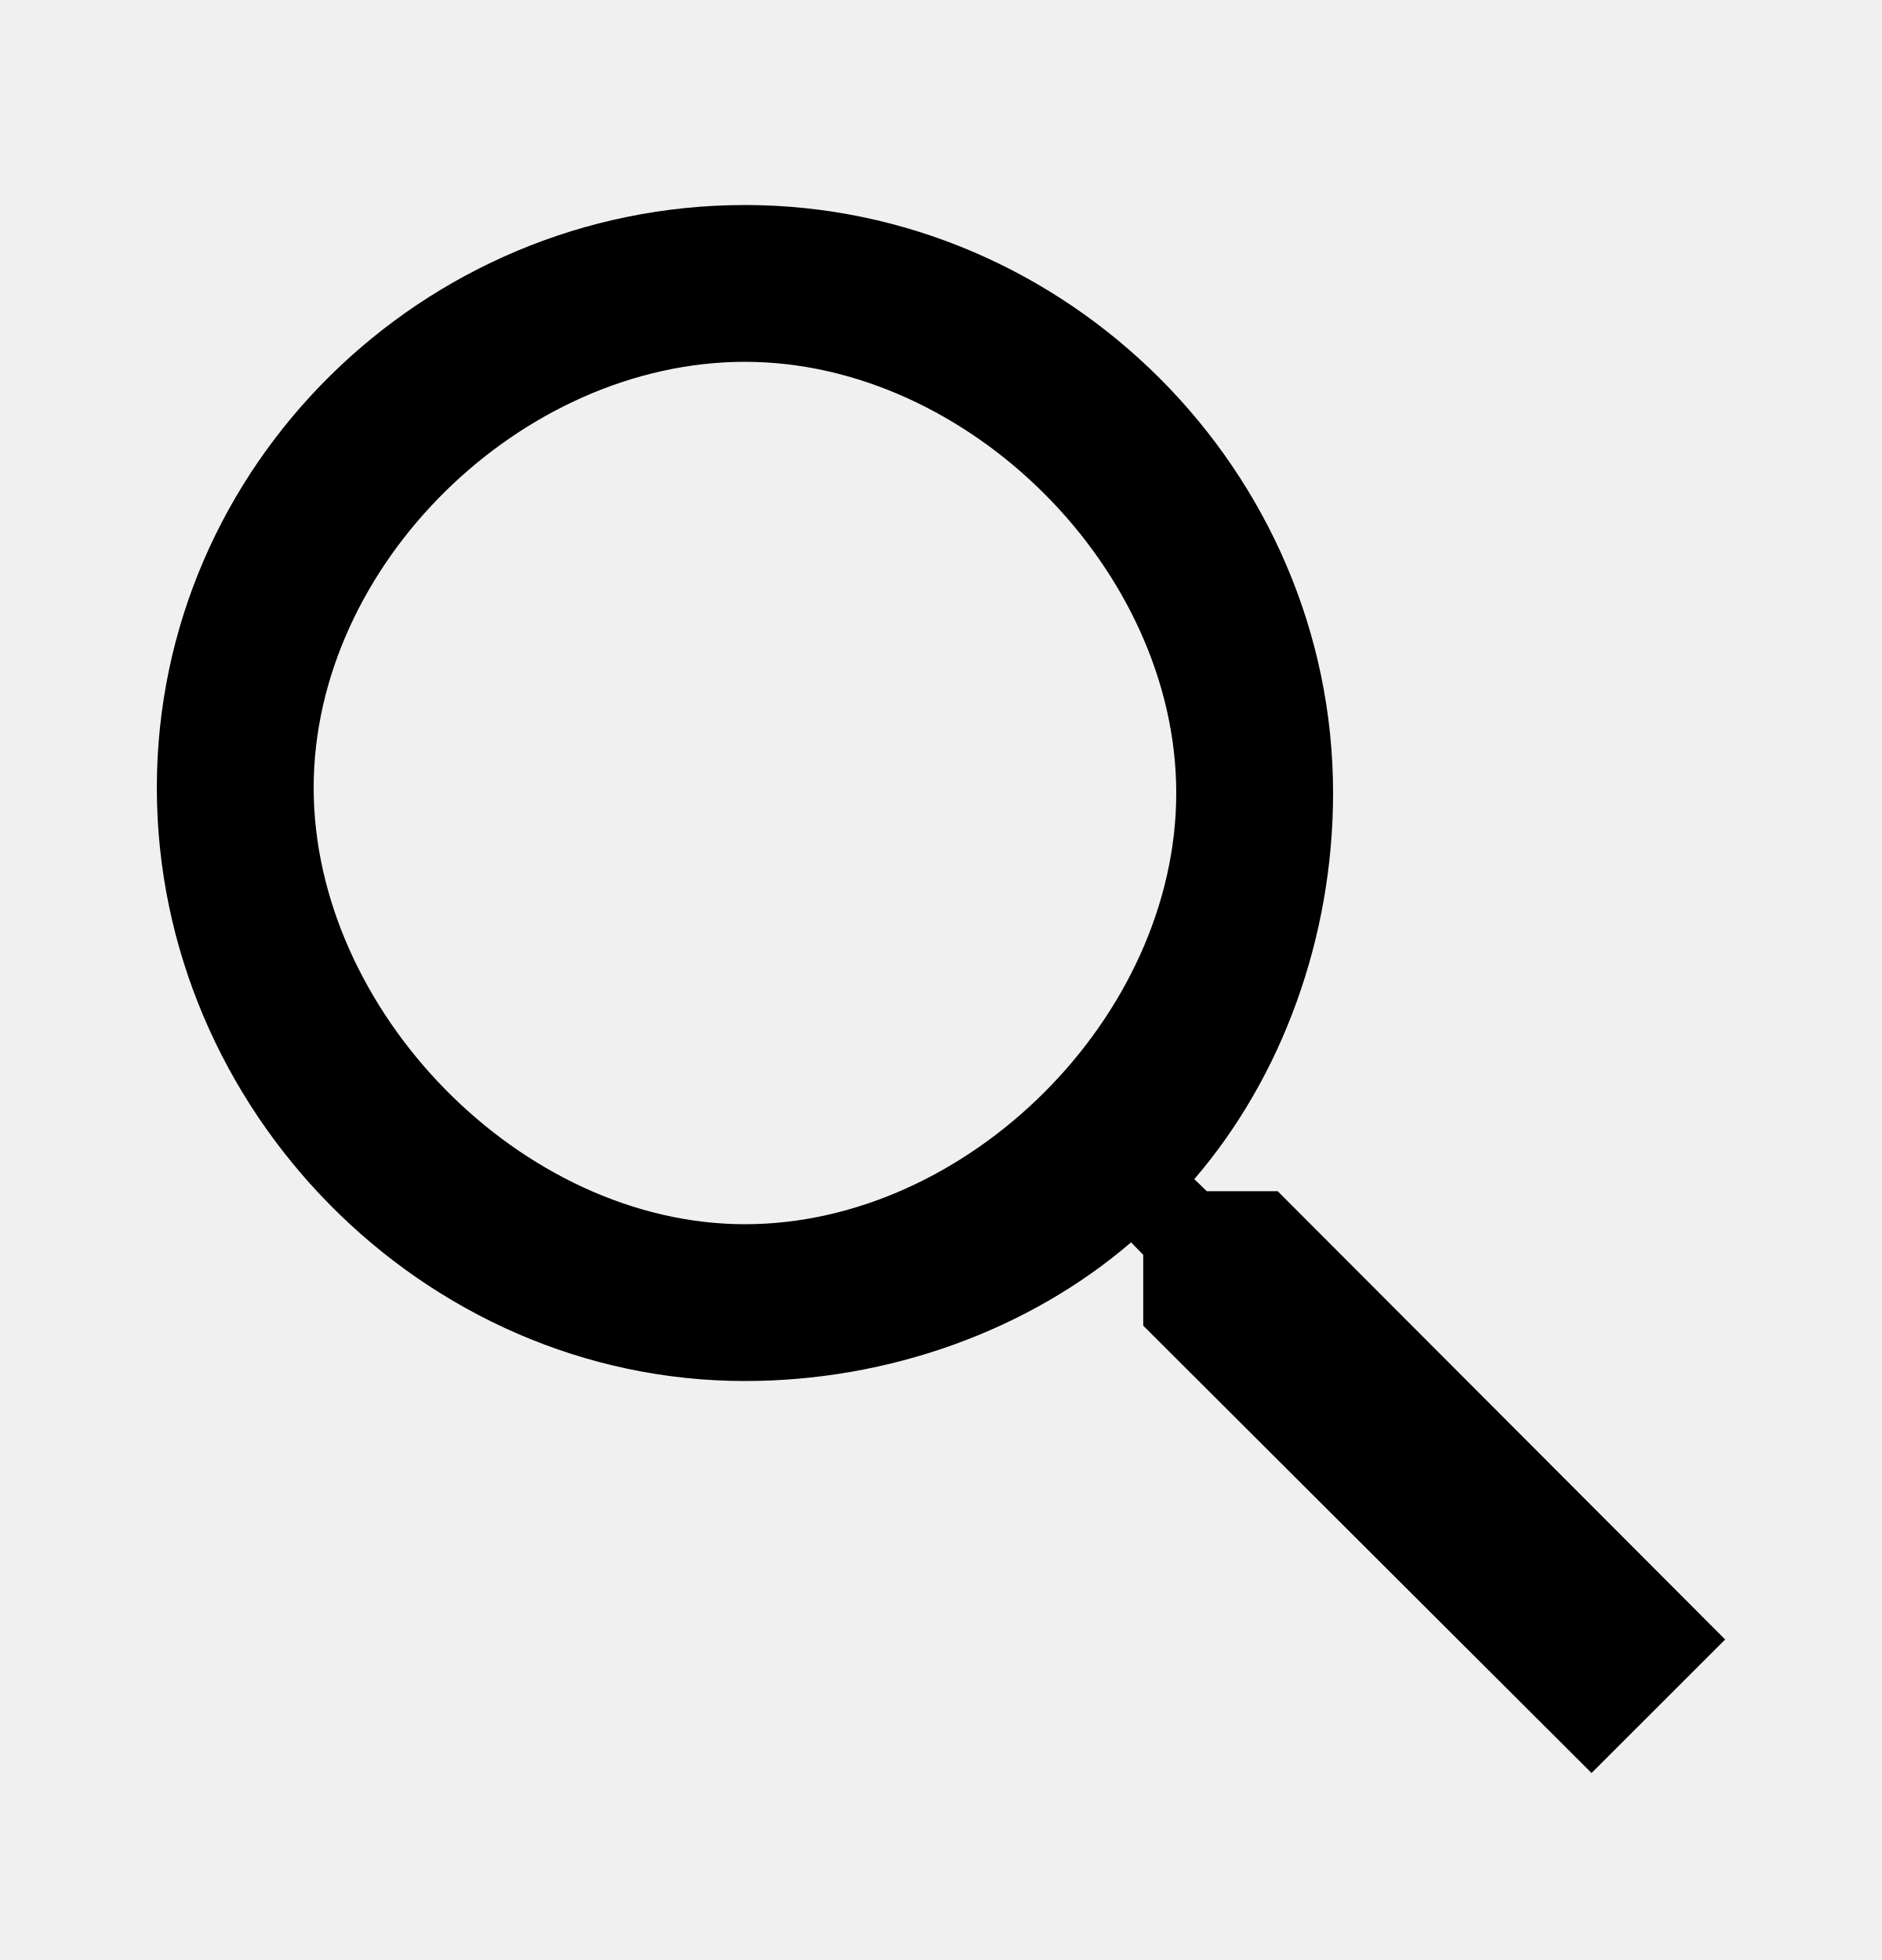
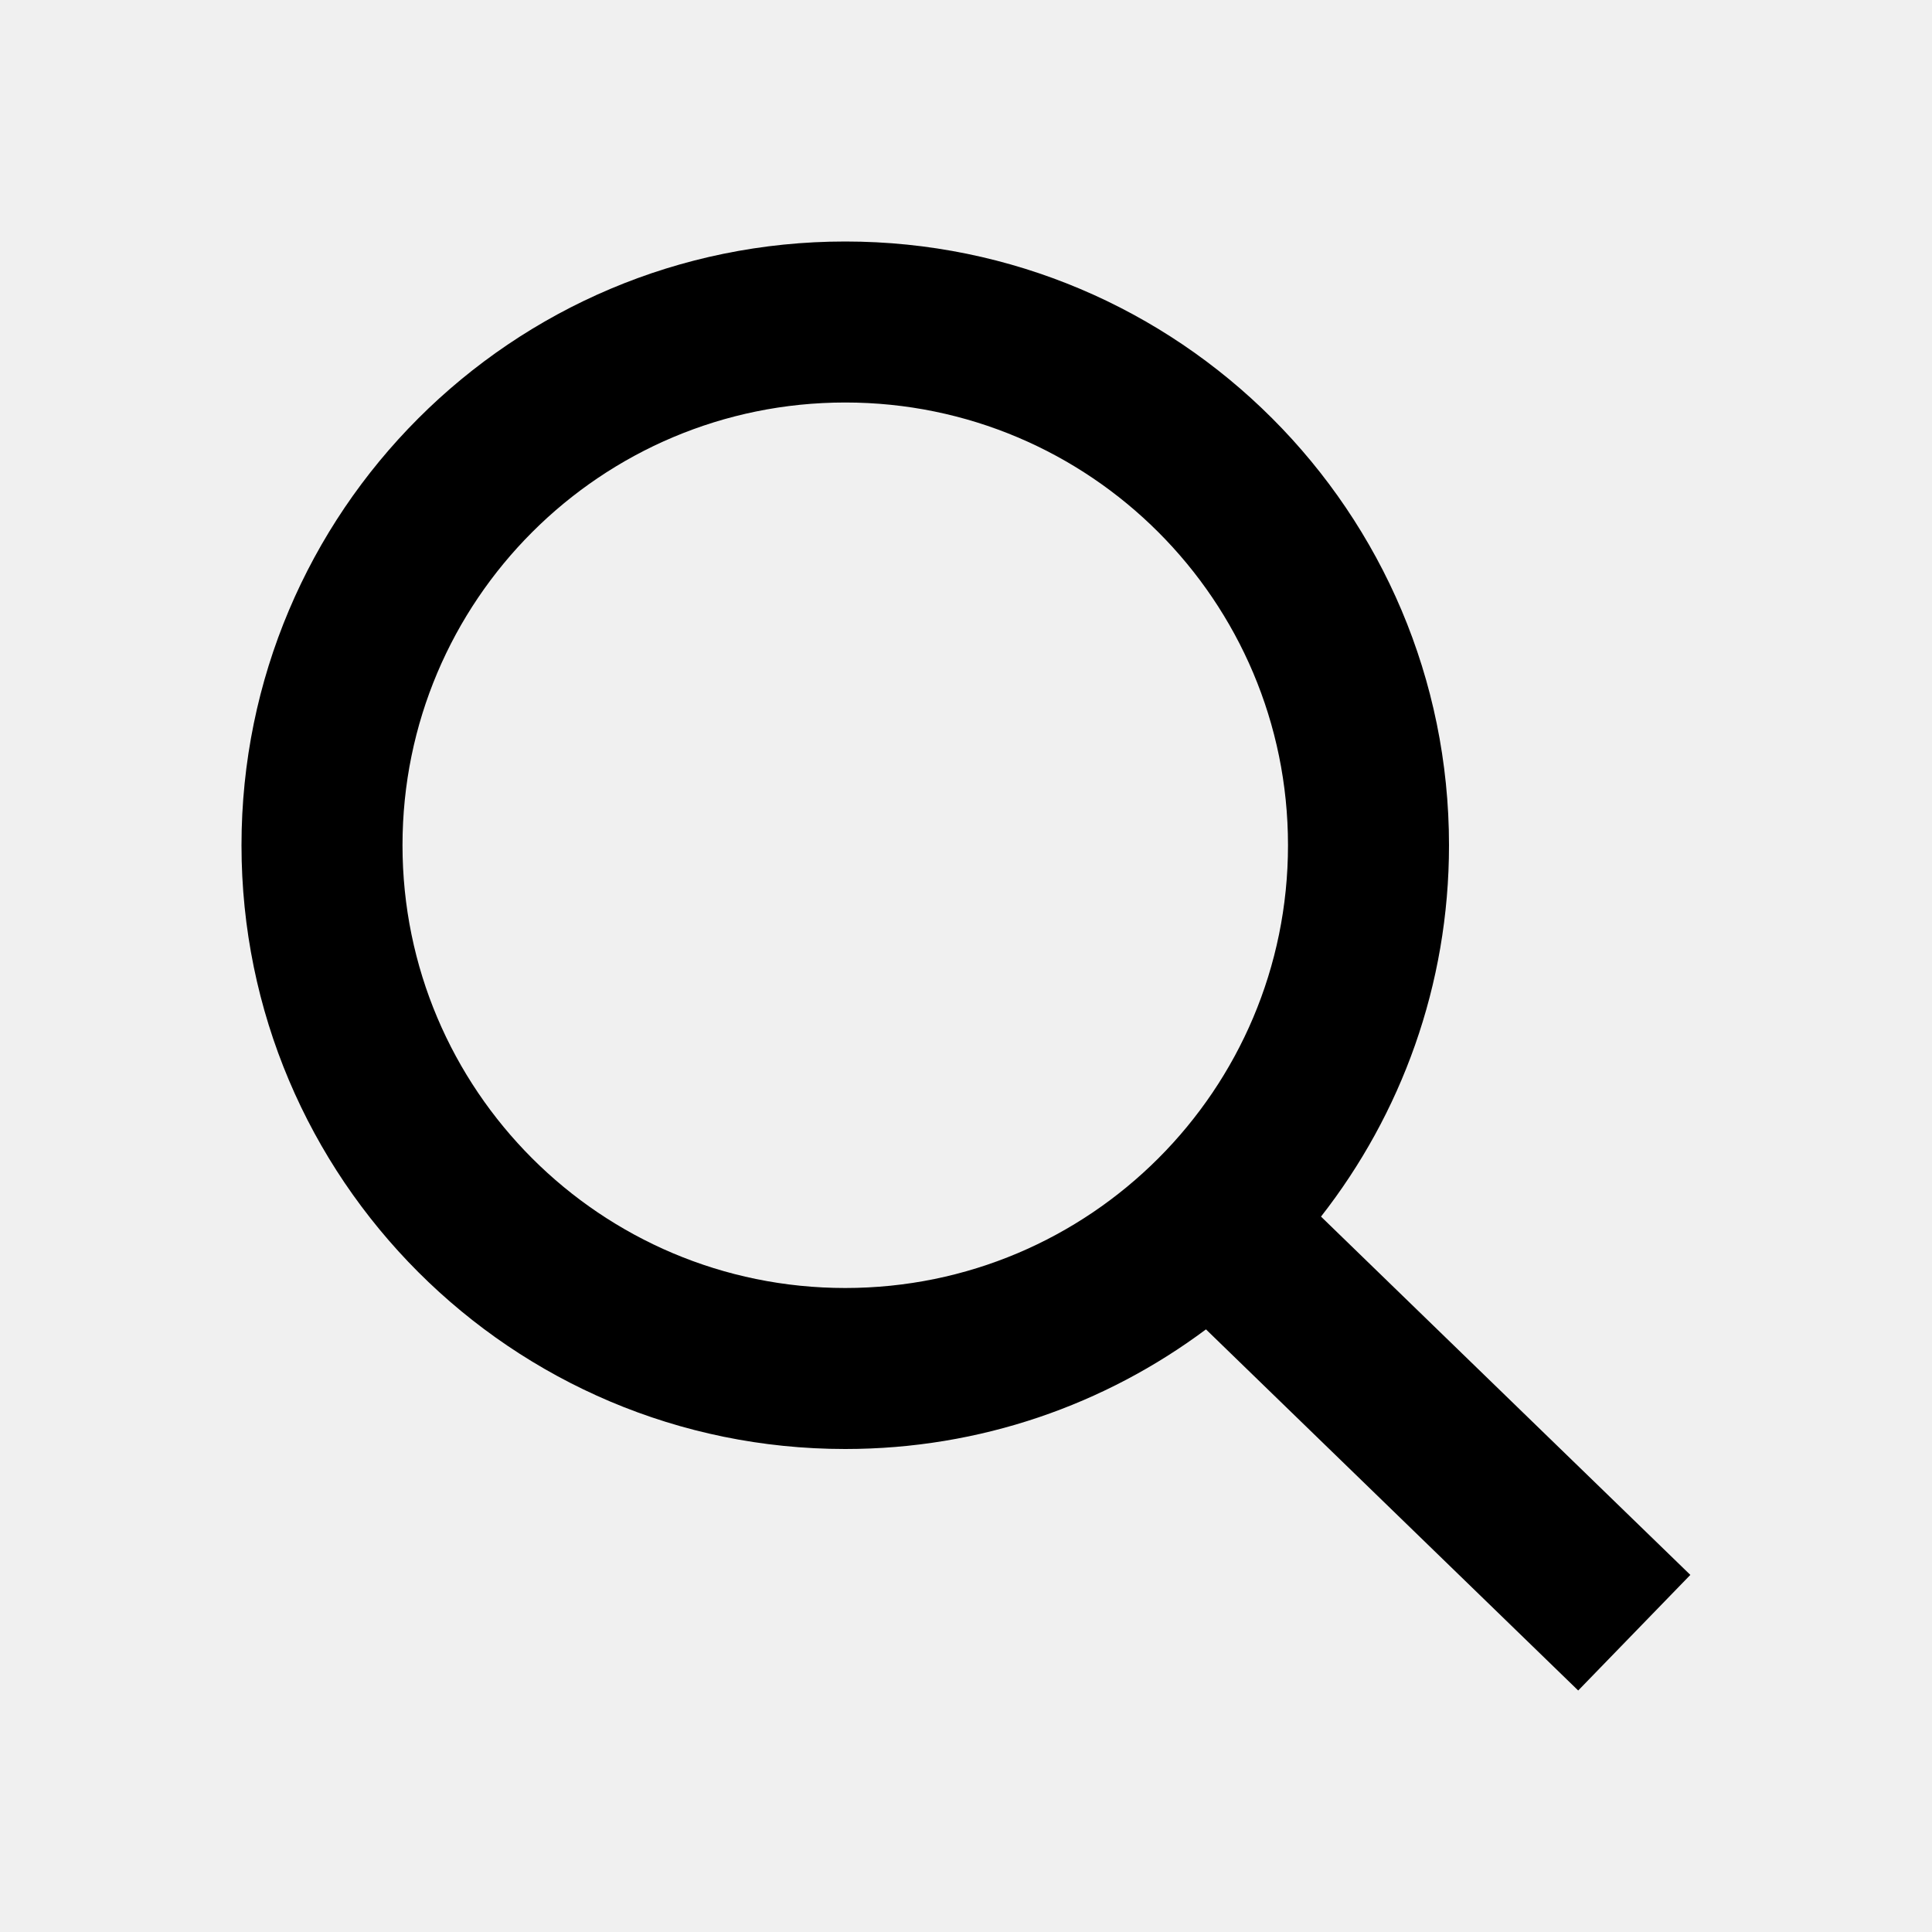
- <svg xmlns="http://www.w3.org/2000/svg" width="24" height="25" viewBox="0 0 24 25" fill="none">
+ <svg xmlns="http://www.w3.org/2000/svg" width="24" height="24" viewBox="0 0 24 24" fill="none">
  <g clip-path="url(#clip0_1349_37146)">
-     <path d="M16.294 15.194H15.39L15.23 15.04C16.351 13.736 17 11.956 17 10.115C17 6.01 13.605 2.615 9.5 2.615C5.395 2.615 2 5.943 2 10.048C2 14.153 5.395 17.615 9.5 17.615C11.341 17.615 13.121 16.966 14.424 15.846L14.579 16.006V16.909L20.296 22.615L22 20.912L16.294 15.194ZM9.5 15.615C6.653 15.615 4 12.896 4 10.048C4 7.201 6.653 4.615 9.5 4.615C12.347 4.615 15 7.268 15 10.115C15 12.963 12.347 15.615 9.5 15.615Z" fill="black" />
+     <path d="M10.5 3C14.642 3 18 6.358 18 10.5C18 12.24 17.405 13.841 16.41 15.113L20.998 19.564L19.605 21L14.981 16.514C13.731 17.447 12.18 18 10.5 18C6.358 18 3 14.642 3 10.5C3 6.358 6.358 3 10.5 3ZM10.5 5C7.462 5 5 7.462 5 10.5C5 13.538 7.462 16 10.5 16C13.538 16 16 13.538 16 10.5C16 7.462 13.538 5 10.5 5Z" fill="black" />
  </g>
  <defs>
    <clipPath id="clip0_1349_37146">
-       <rect width="24" height="24" fill="white" transform="translate(0 0.615356)" />
+       <rect width="24" height="24" fill="white" />
    </clipPath>
  </defs>
</svg>
